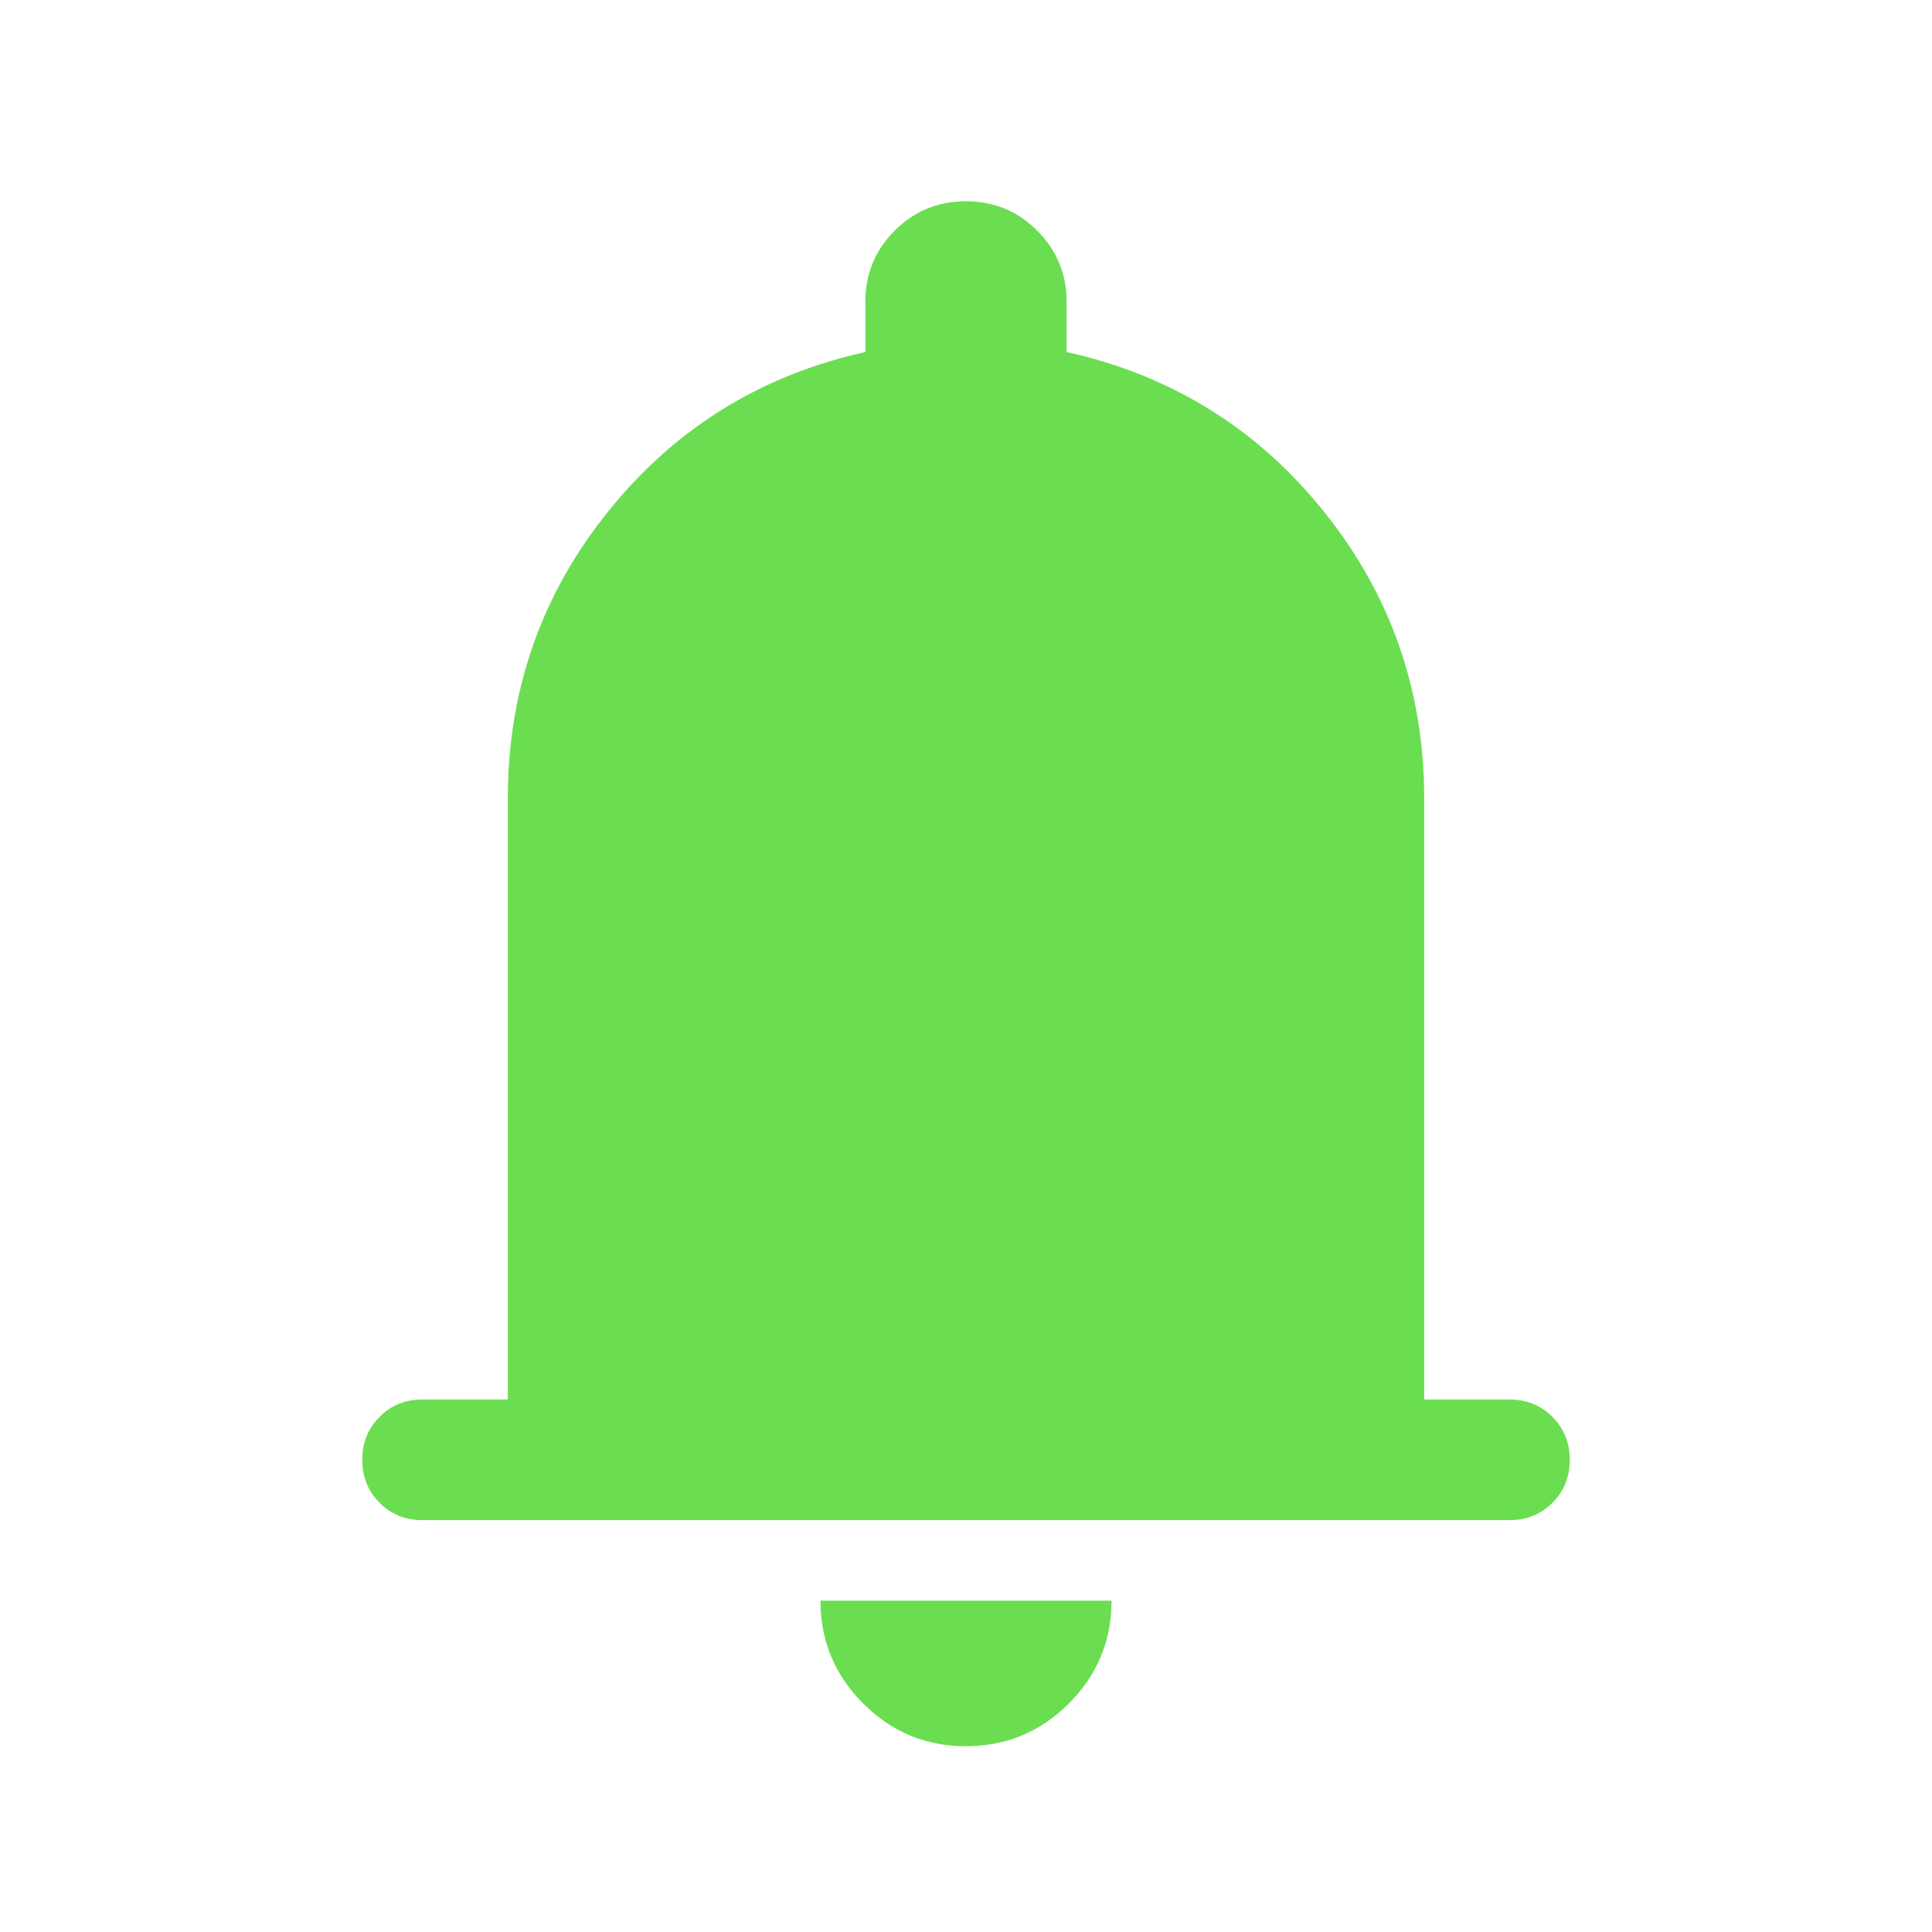
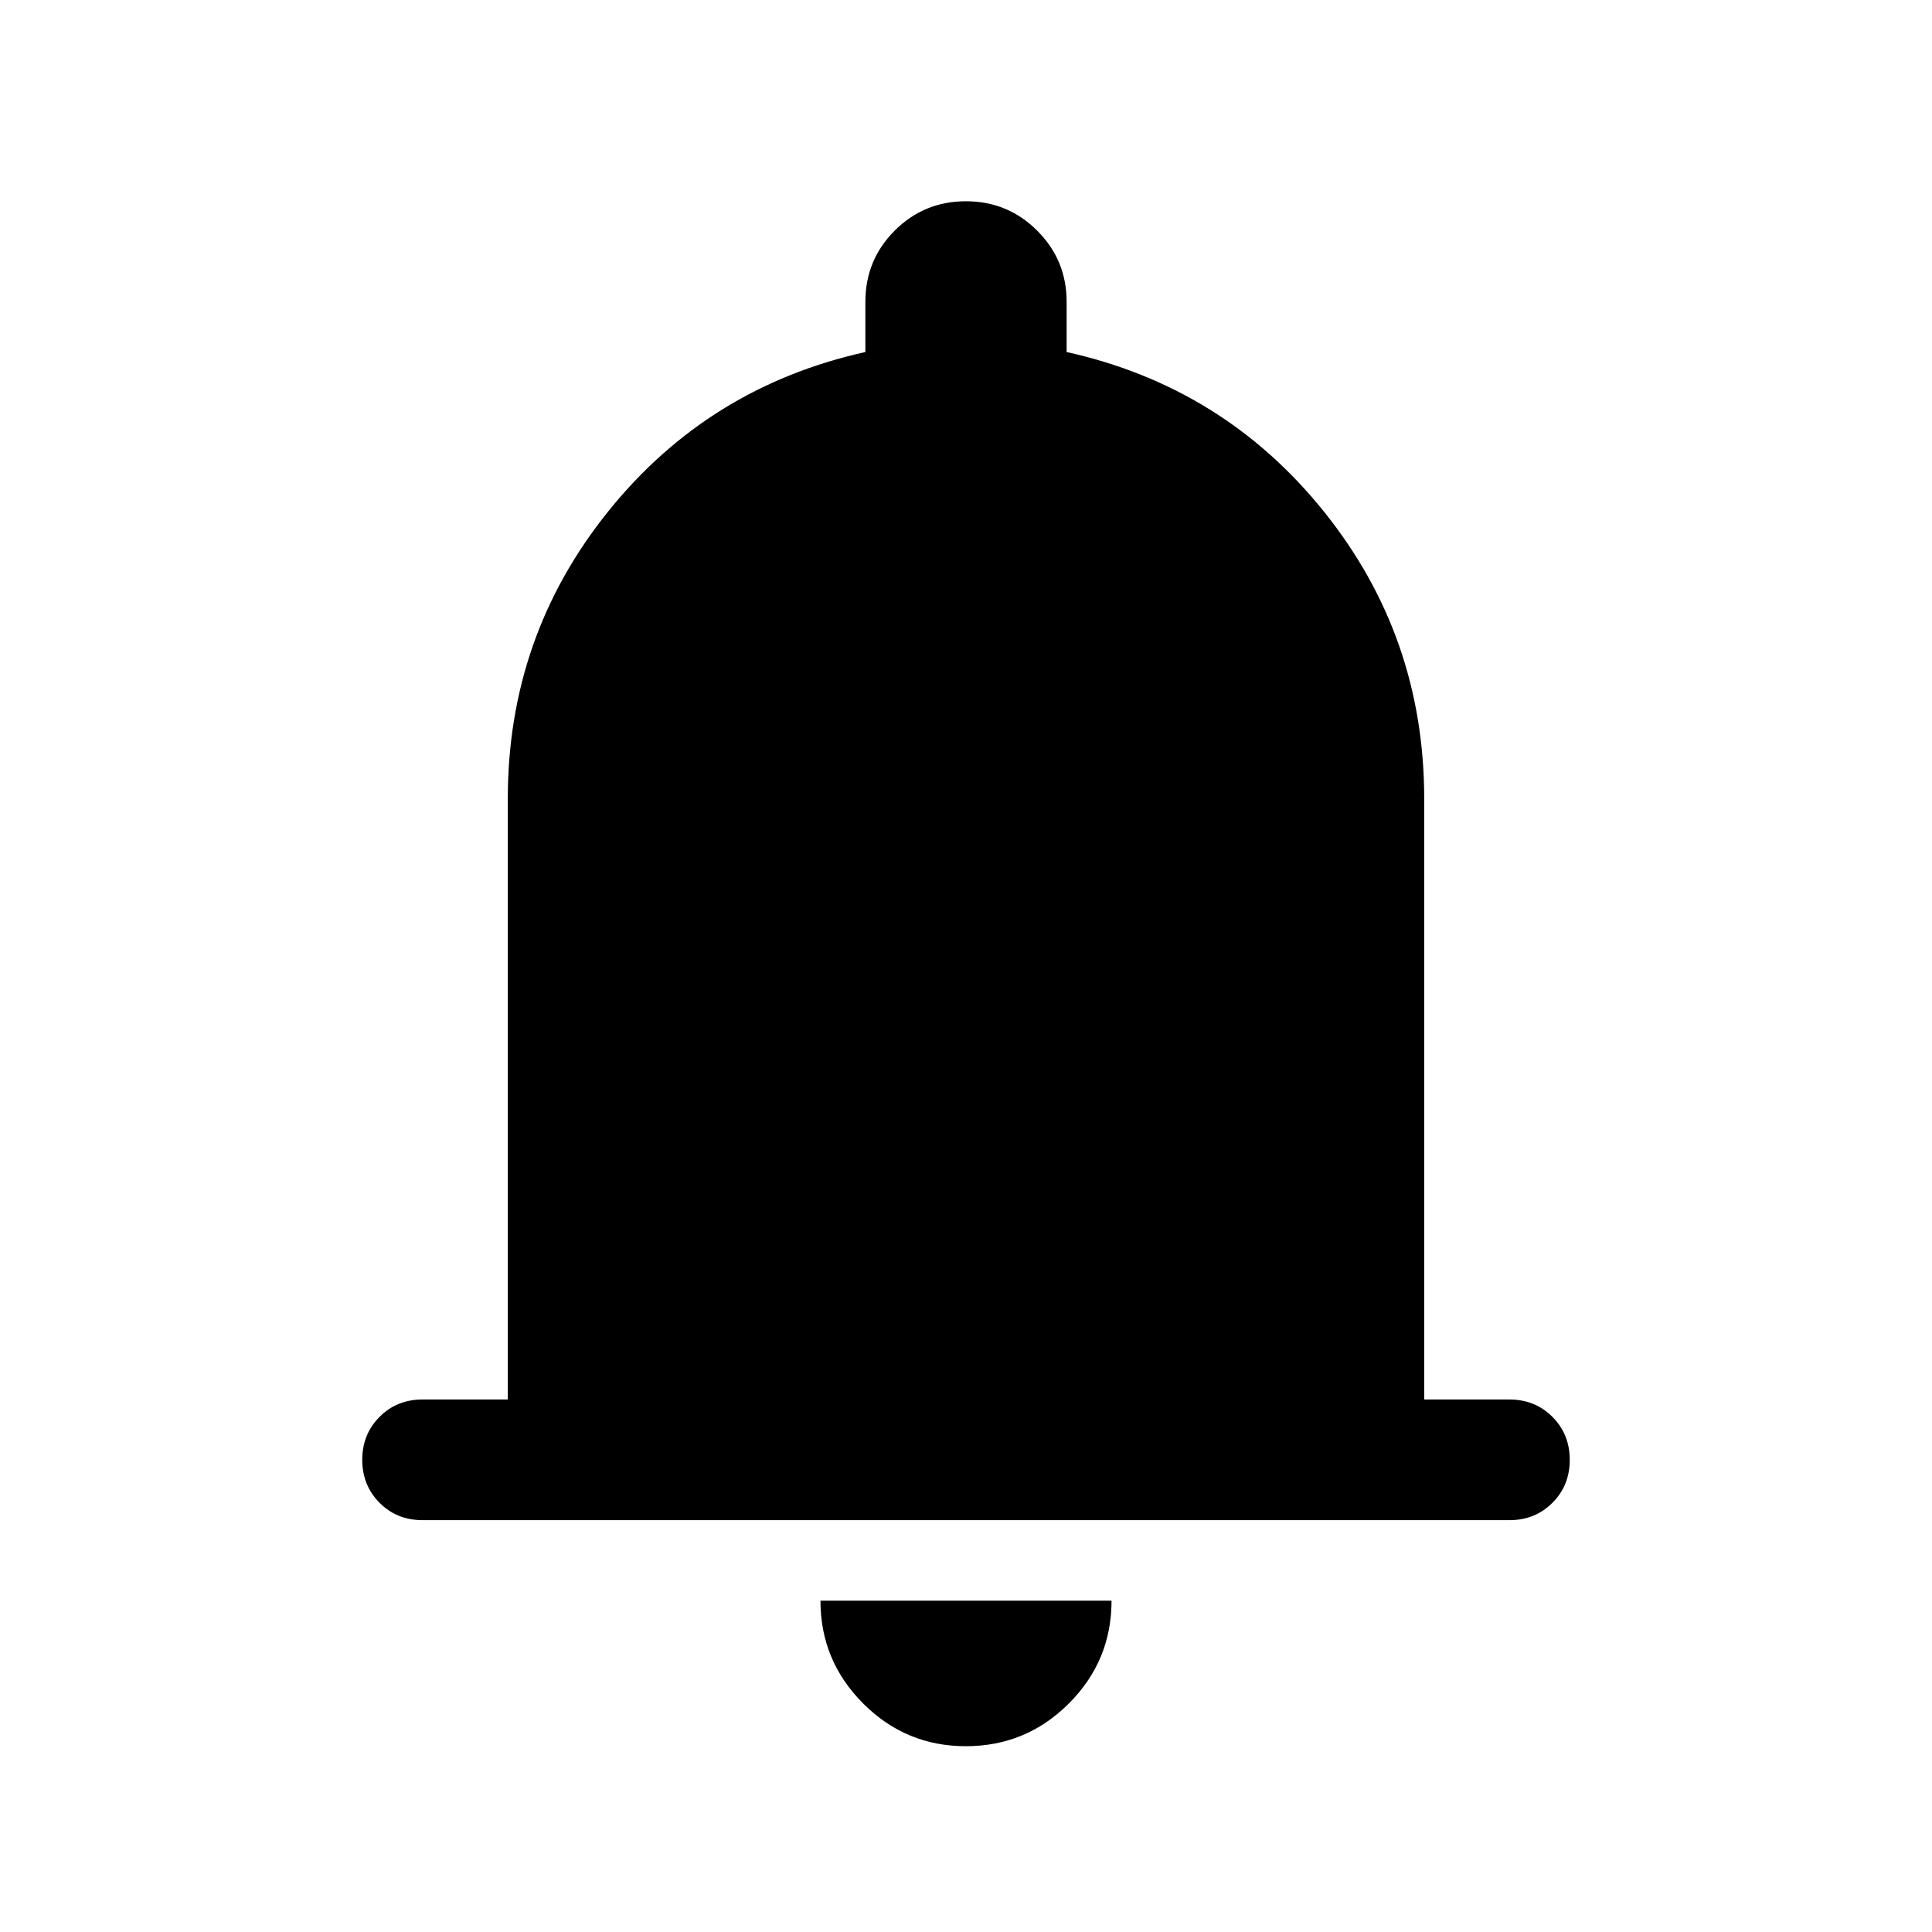
<svg width="24" height="24" viewBox="0 0 24 24" fill="none">
-   <path d="M5.25 18.884C5.037 18.884 4.859 18.813 4.716 18.669C4.572 18.525 4.5 18.347 4.5 18.134C4.5 17.922 4.572 17.744 4.716 17.6C4.859 17.456 5.037 17.385 5.25 17.385H6.308V9.923C6.308 8.578 6.723 7.389 7.553 6.356C8.383 5.322 9.449 4.662 10.75 4.373V3.75C10.75 3.403 10.871 3.108 11.114 2.865C11.357 2.622 11.652 2.5 11.999 2.5C12.346 2.5 12.641 2.622 12.884 2.865C13.128 3.108 13.25 3.403 13.25 3.75V4.373C14.551 4.662 15.617 5.322 16.447 6.356C17.277 7.389 17.692 8.578 17.692 9.923V17.385H18.75C18.962 17.385 19.141 17.457 19.284 17.6C19.428 17.744 19.5 17.922 19.5 18.135C19.5 18.348 19.428 18.526 19.284 18.669C19.141 18.813 18.962 18.884 18.75 18.884H5.25ZM11.998 21.692C11.501 21.692 11.075 21.515 10.722 21.161C10.369 20.807 10.192 20.382 10.192 19.884H13.808C13.808 20.383 13.631 20.809 13.276 21.163C12.922 21.516 12.496 21.692 11.998 21.692Z" fill="#6ADE50" />
+   <path d="M5.25 18.884C5.037 18.884 4.859 18.813 4.716 18.669C4.572 18.525 4.5 18.347 4.5 18.134C4.5 17.922 4.572 17.744 4.716 17.6C4.859 17.456 5.037 17.385 5.25 17.385H6.308V9.923C6.308 8.578 6.723 7.389 7.553 6.356C8.383 5.322 9.449 4.662 10.75 4.373V3.75C10.75 3.403 10.871 3.108 11.114 2.865C11.357 2.622 11.652 2.5 11.999 2.5C12.346 2.5 12.641 2.622 12.884 2.865C13.128 3.108 13.25 3.403 13.25 3.75V4.373C14.551 4.662 15.617 5.322 16.447 6.356C17.277 7.389 17.692 8.578 17.692 9.923V17.385H18.75C18.962 17.385 19.141 17.457 19.284 17.6C19.428 17.744 19.5 17.922 19.5 18.135C19.5 18.348 19.428 18.526 19.284 18.669C19.141 18.813 18.962 18.884 18.75 18.884H5.25ZM11.998 21.692C11.501 21.692 11.075 21.515 10.722 21.161C10.369 20.807 10.192 20.382 10.192 19.884H13.808C13.808 20.383 13.631 20.809 13.276 21.163C12.922 21.516 12.496 21.692 11.998 21.692Z" fill="currentColor" />
</svg>
